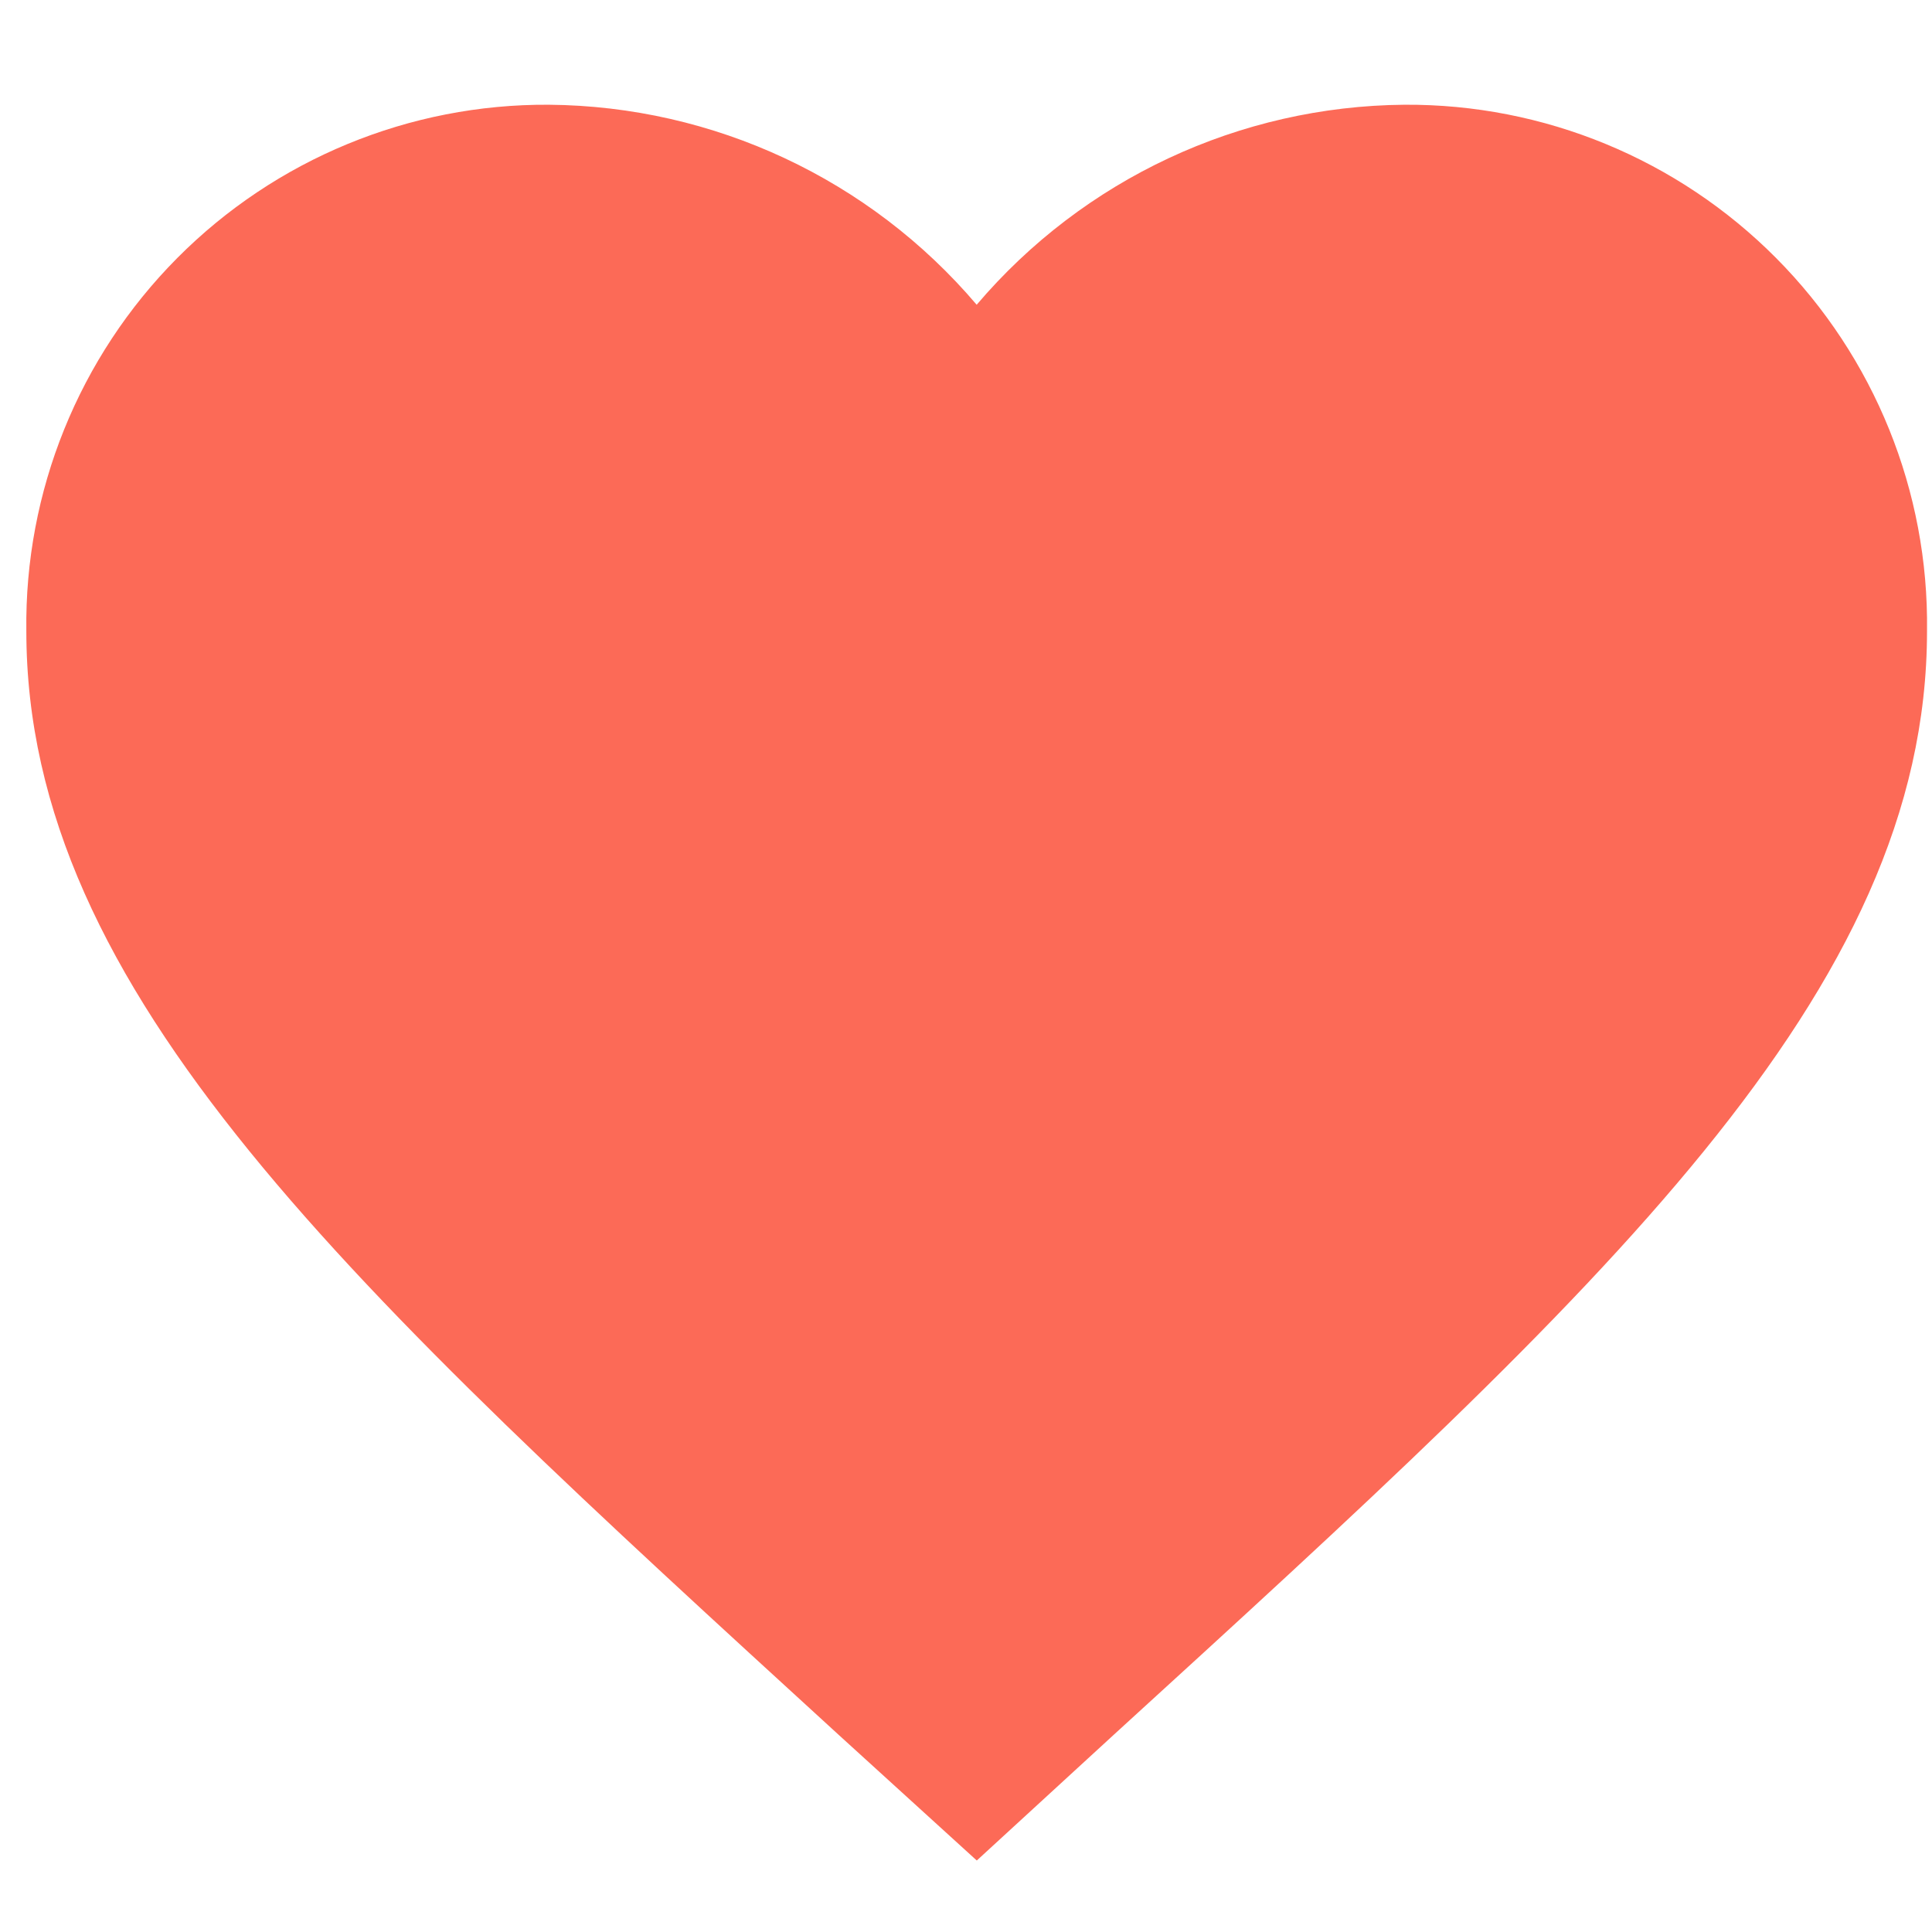
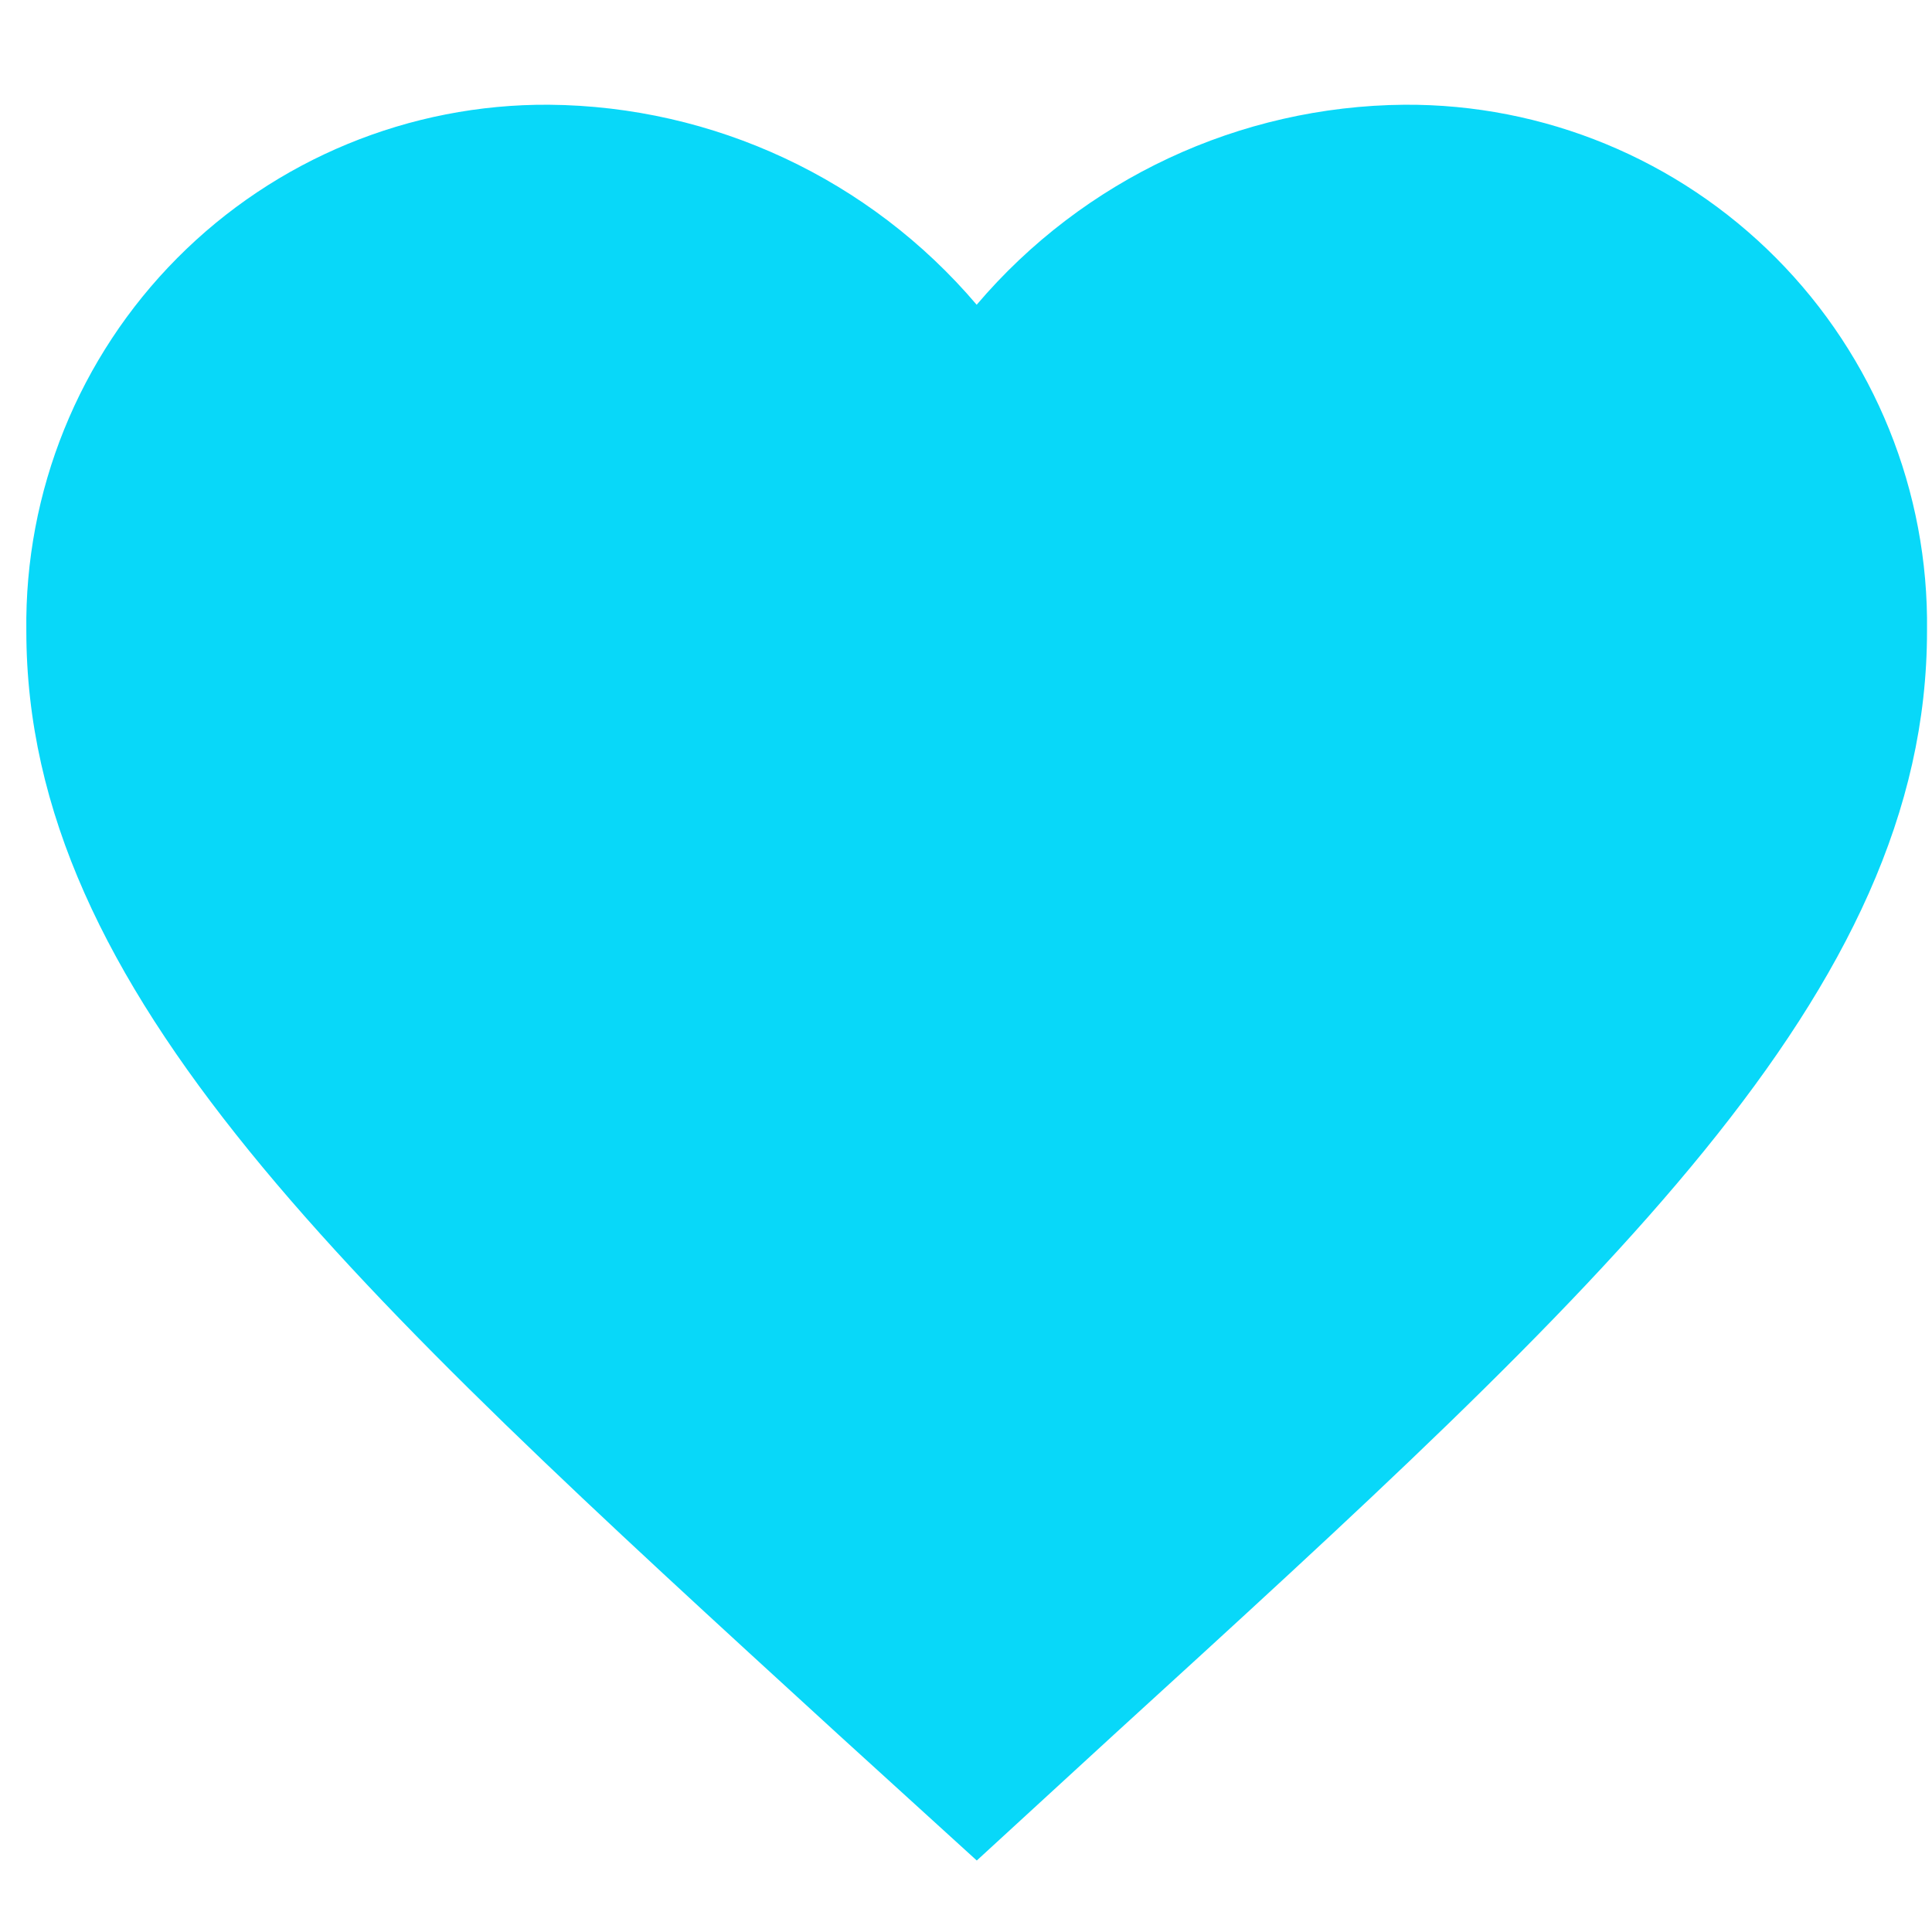
<svg xmlns="http://www.w3.org/2000/svg" id="sel_fav" width="19" height="19" viewBox="0 0 19 19">
  <rect id="Rectangle_2552" data-name="Rectangle 2552" width="19" height="19" transform="translate(0 0.001)" fill="none" />
-   <path id="desel_fav" d="M16.552,4.5a5.582,5.582,0,0,0-4.206,1.967A5.582,5.582,0,0,0,8.14,4.5,5.108,5.108,0,0,0,3,9.675c0,3.557,3.178,6.455,7.992,10.859l1.355,1.233L13.7,20.525c4.814-4.394,7.992-7.293,7.992-10.85A5.108,5.108,0,0,0,16.552,4.5Z" transform="translate(-2.741 -3.47)" fill="#fc6a57" />
+   <path id="desel_fav" d="M16.552,4.5a5.582,5.582,0,0,0-4.206,1.967A5.582,5.582,0,0,0,8.14,4.5,5.108,5.108,0,0,0,3,9.675c0,3.557,3.178,6.455,7.992,10.859l1.355,1.233L13.7,20.525c4.814-4.394,7.992-7.293,7.992-10.85A5.108,5.108,0,0,0,16.552,4.5Z" transform="translate(-2.741 -3.47)" fill="#08d8f9" />
</svg>
